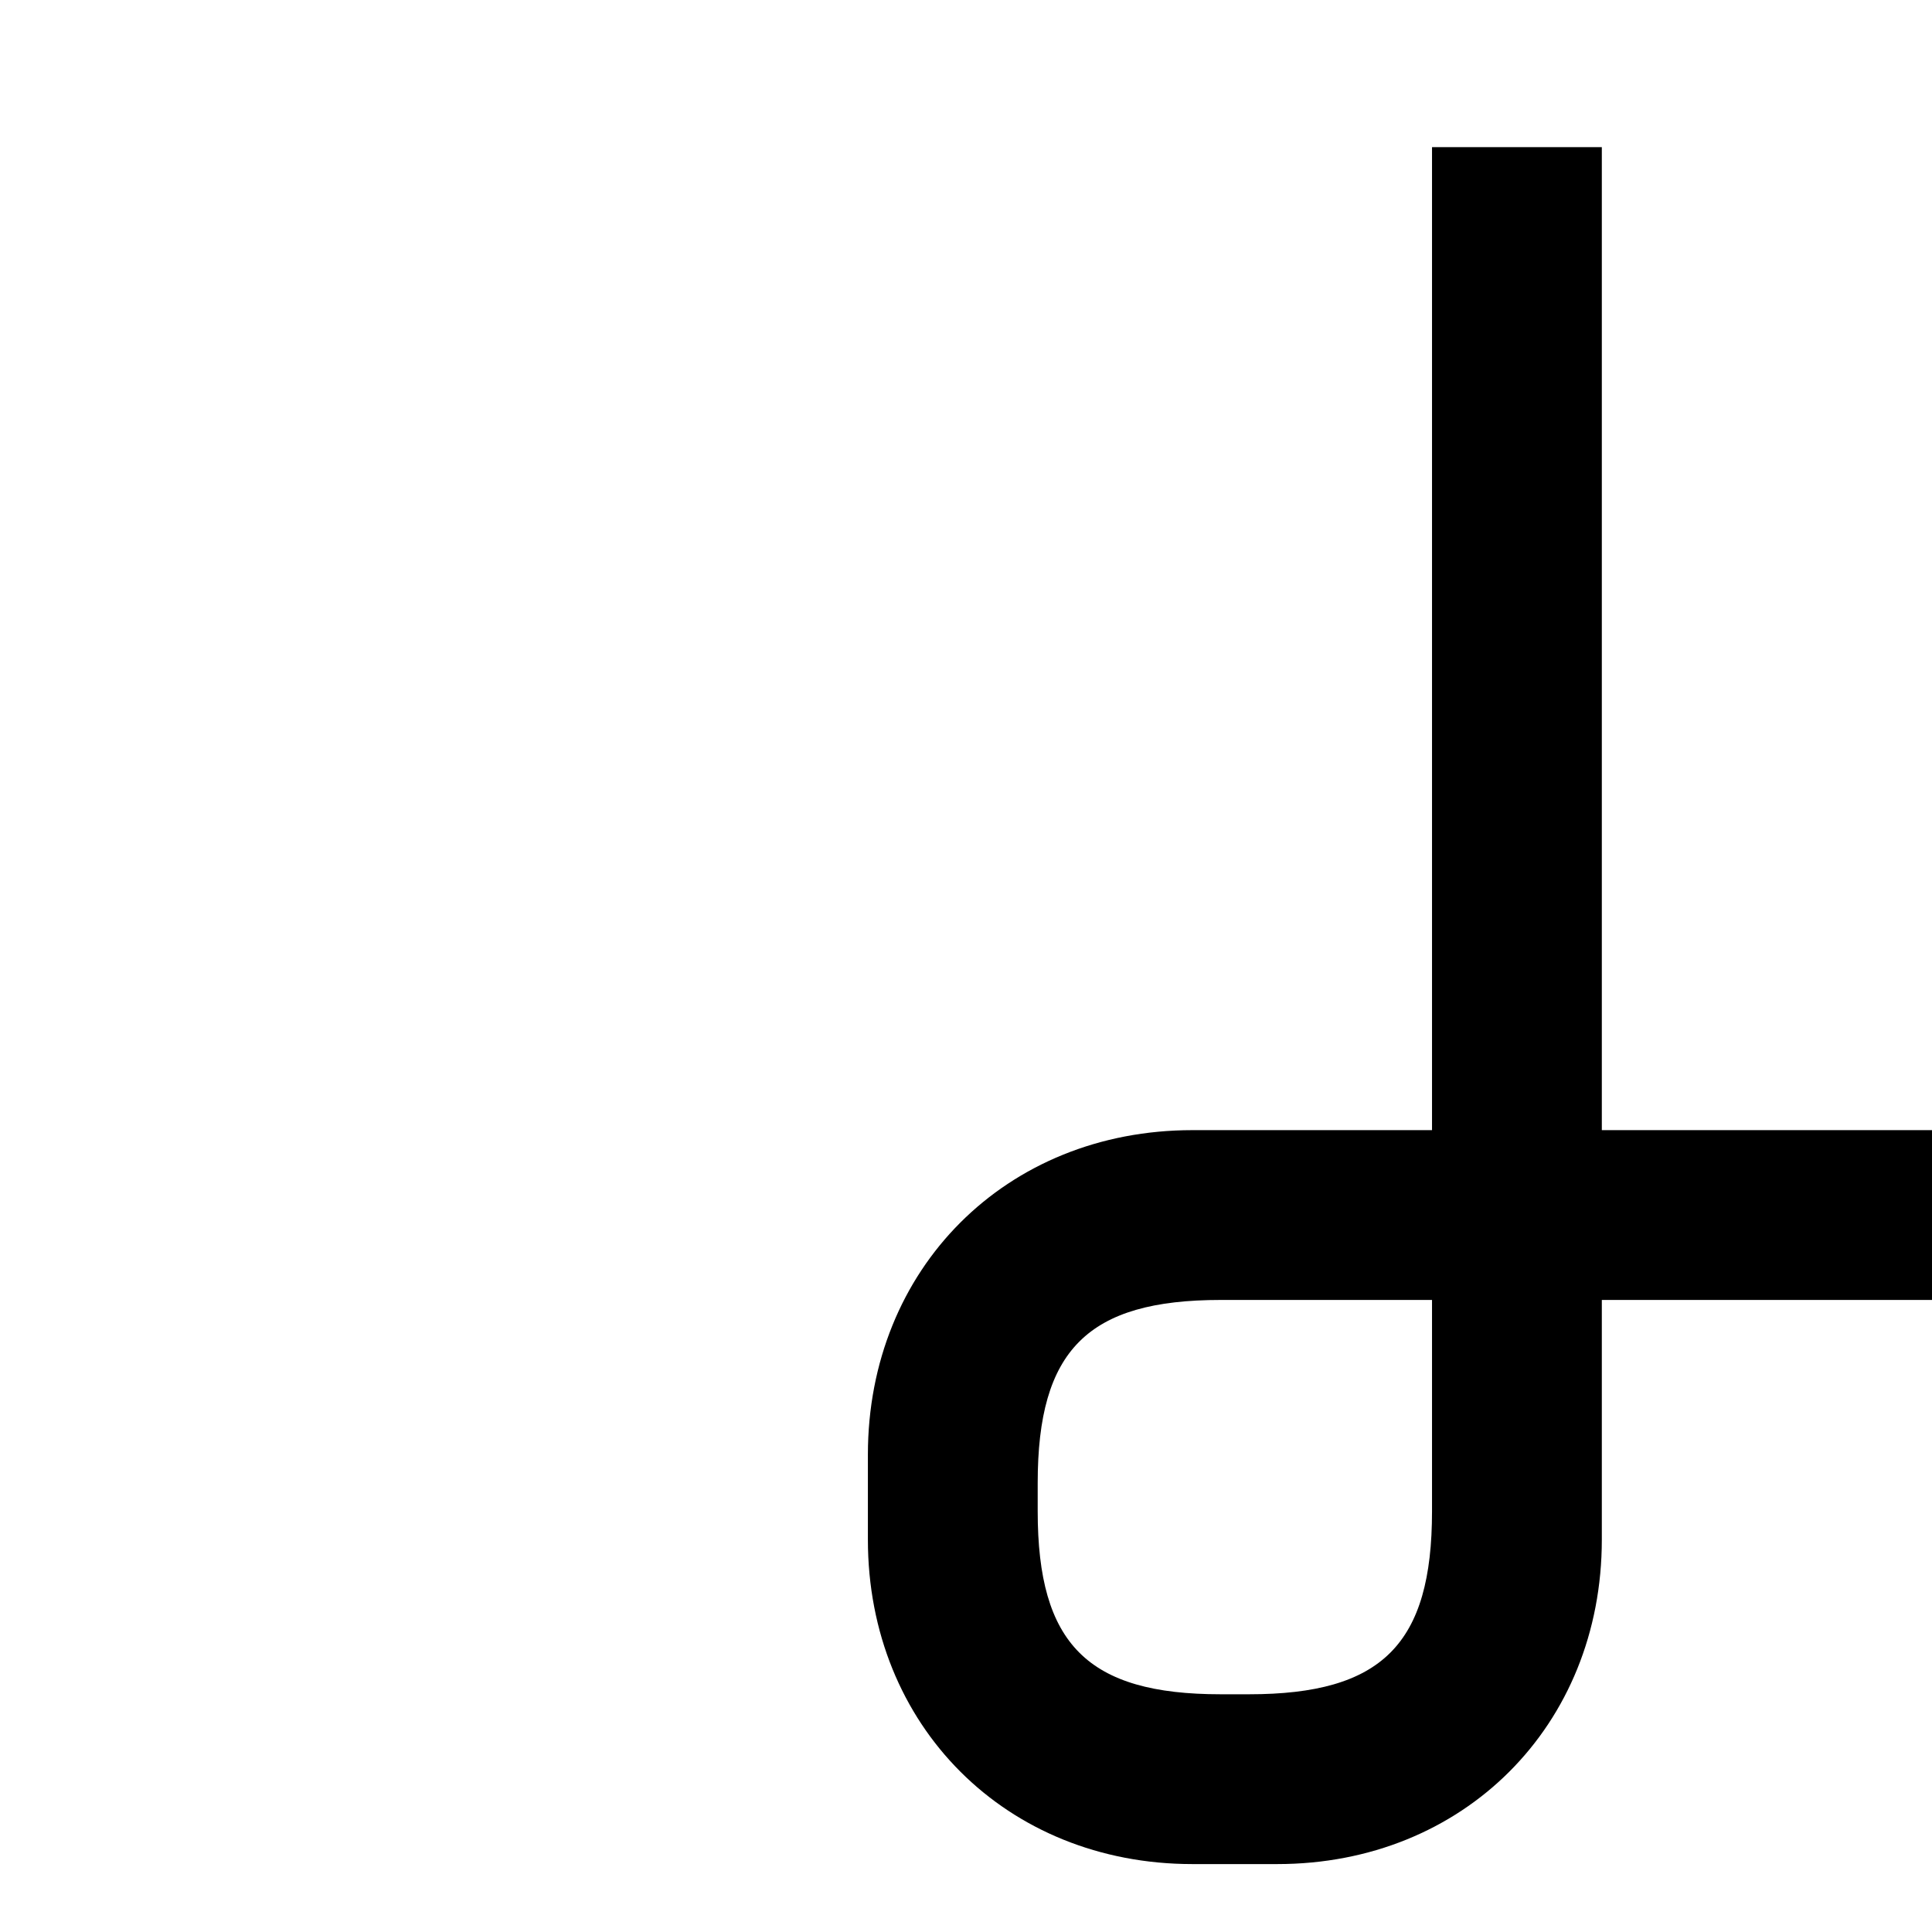
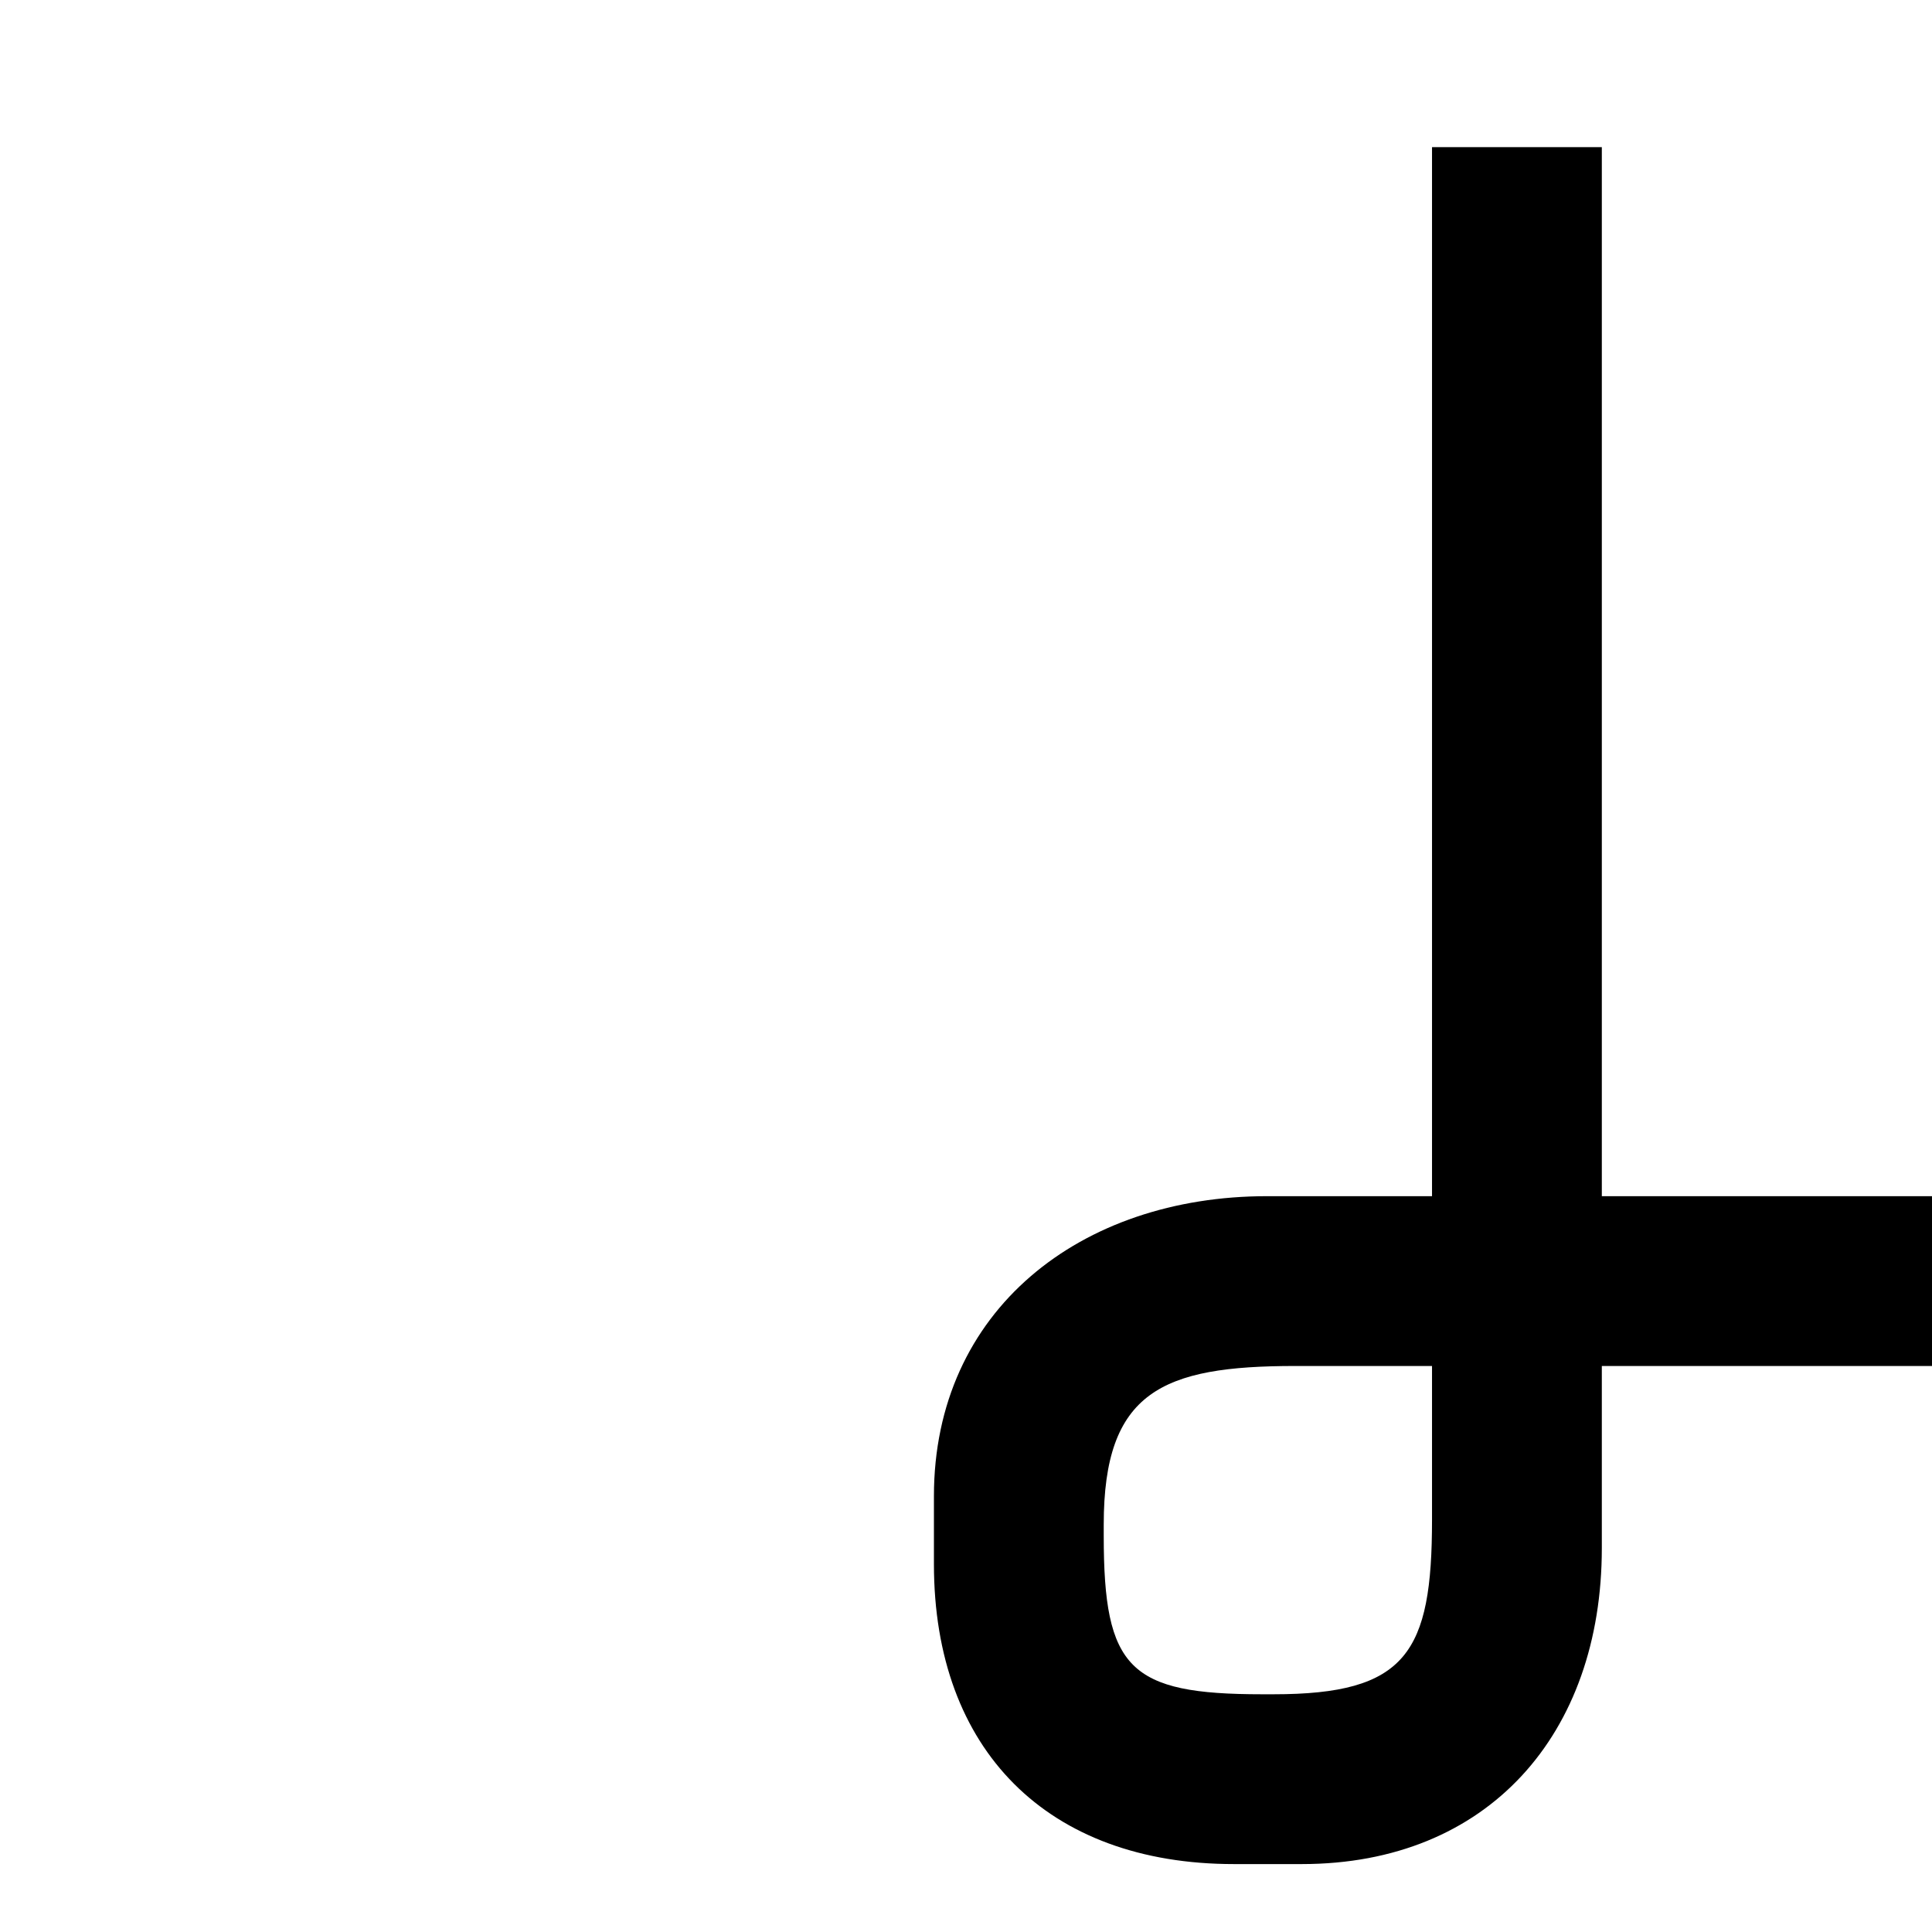
- <svg xmlns="http://www.w3.org/2000/svg" height="2048" viewBox="0 0 2048 2048" width="2048">
-   <path d="m1518 156v1042h-254c-197.339 0-344 146.648-344 344v90c0 197.338 146.647 344 344 344h90c197.338 0 344-146.647 344-344v-254h350v-180h-350v-1042zm-224 1222h224v224c0 140.946-53.039 194-194 194h-30c-140.946 0-194-53.039-194-194v-30c0-140.945 53.039-194 194-194z" />
+ <svg xmlns="http://www.w3.org/2000/svg" width="2048" height="2048">
+   <defs />
+   <path id="path1" fill="#000000" stroke="none" d="M 1518 156 L 1518 1268 L 1343 1268 C 1145.661 1268 990 1388.648 990 1586 L 990 1658 C 990 1855.338 1110.647 1976 1308 1976 L 1380 1976 C 1577.338 1976 1698 1838.353 1698 1641 L 1698 1448 L 2048 1448 L 2048 1268 L 1698 1268 L 1698 156 L 1518 156 Z M 1373 1448 L 1518 1448 L 1518 1611 C 1518 1751.946 1490.961 1796 1350 1796 L 1338 1796 C 1197.054 1796 1170 1768.961 1170 1628 L 1170 1616 C 1170 1475.055 1232.039 1448 1373 1448 Z" />
</svg>
